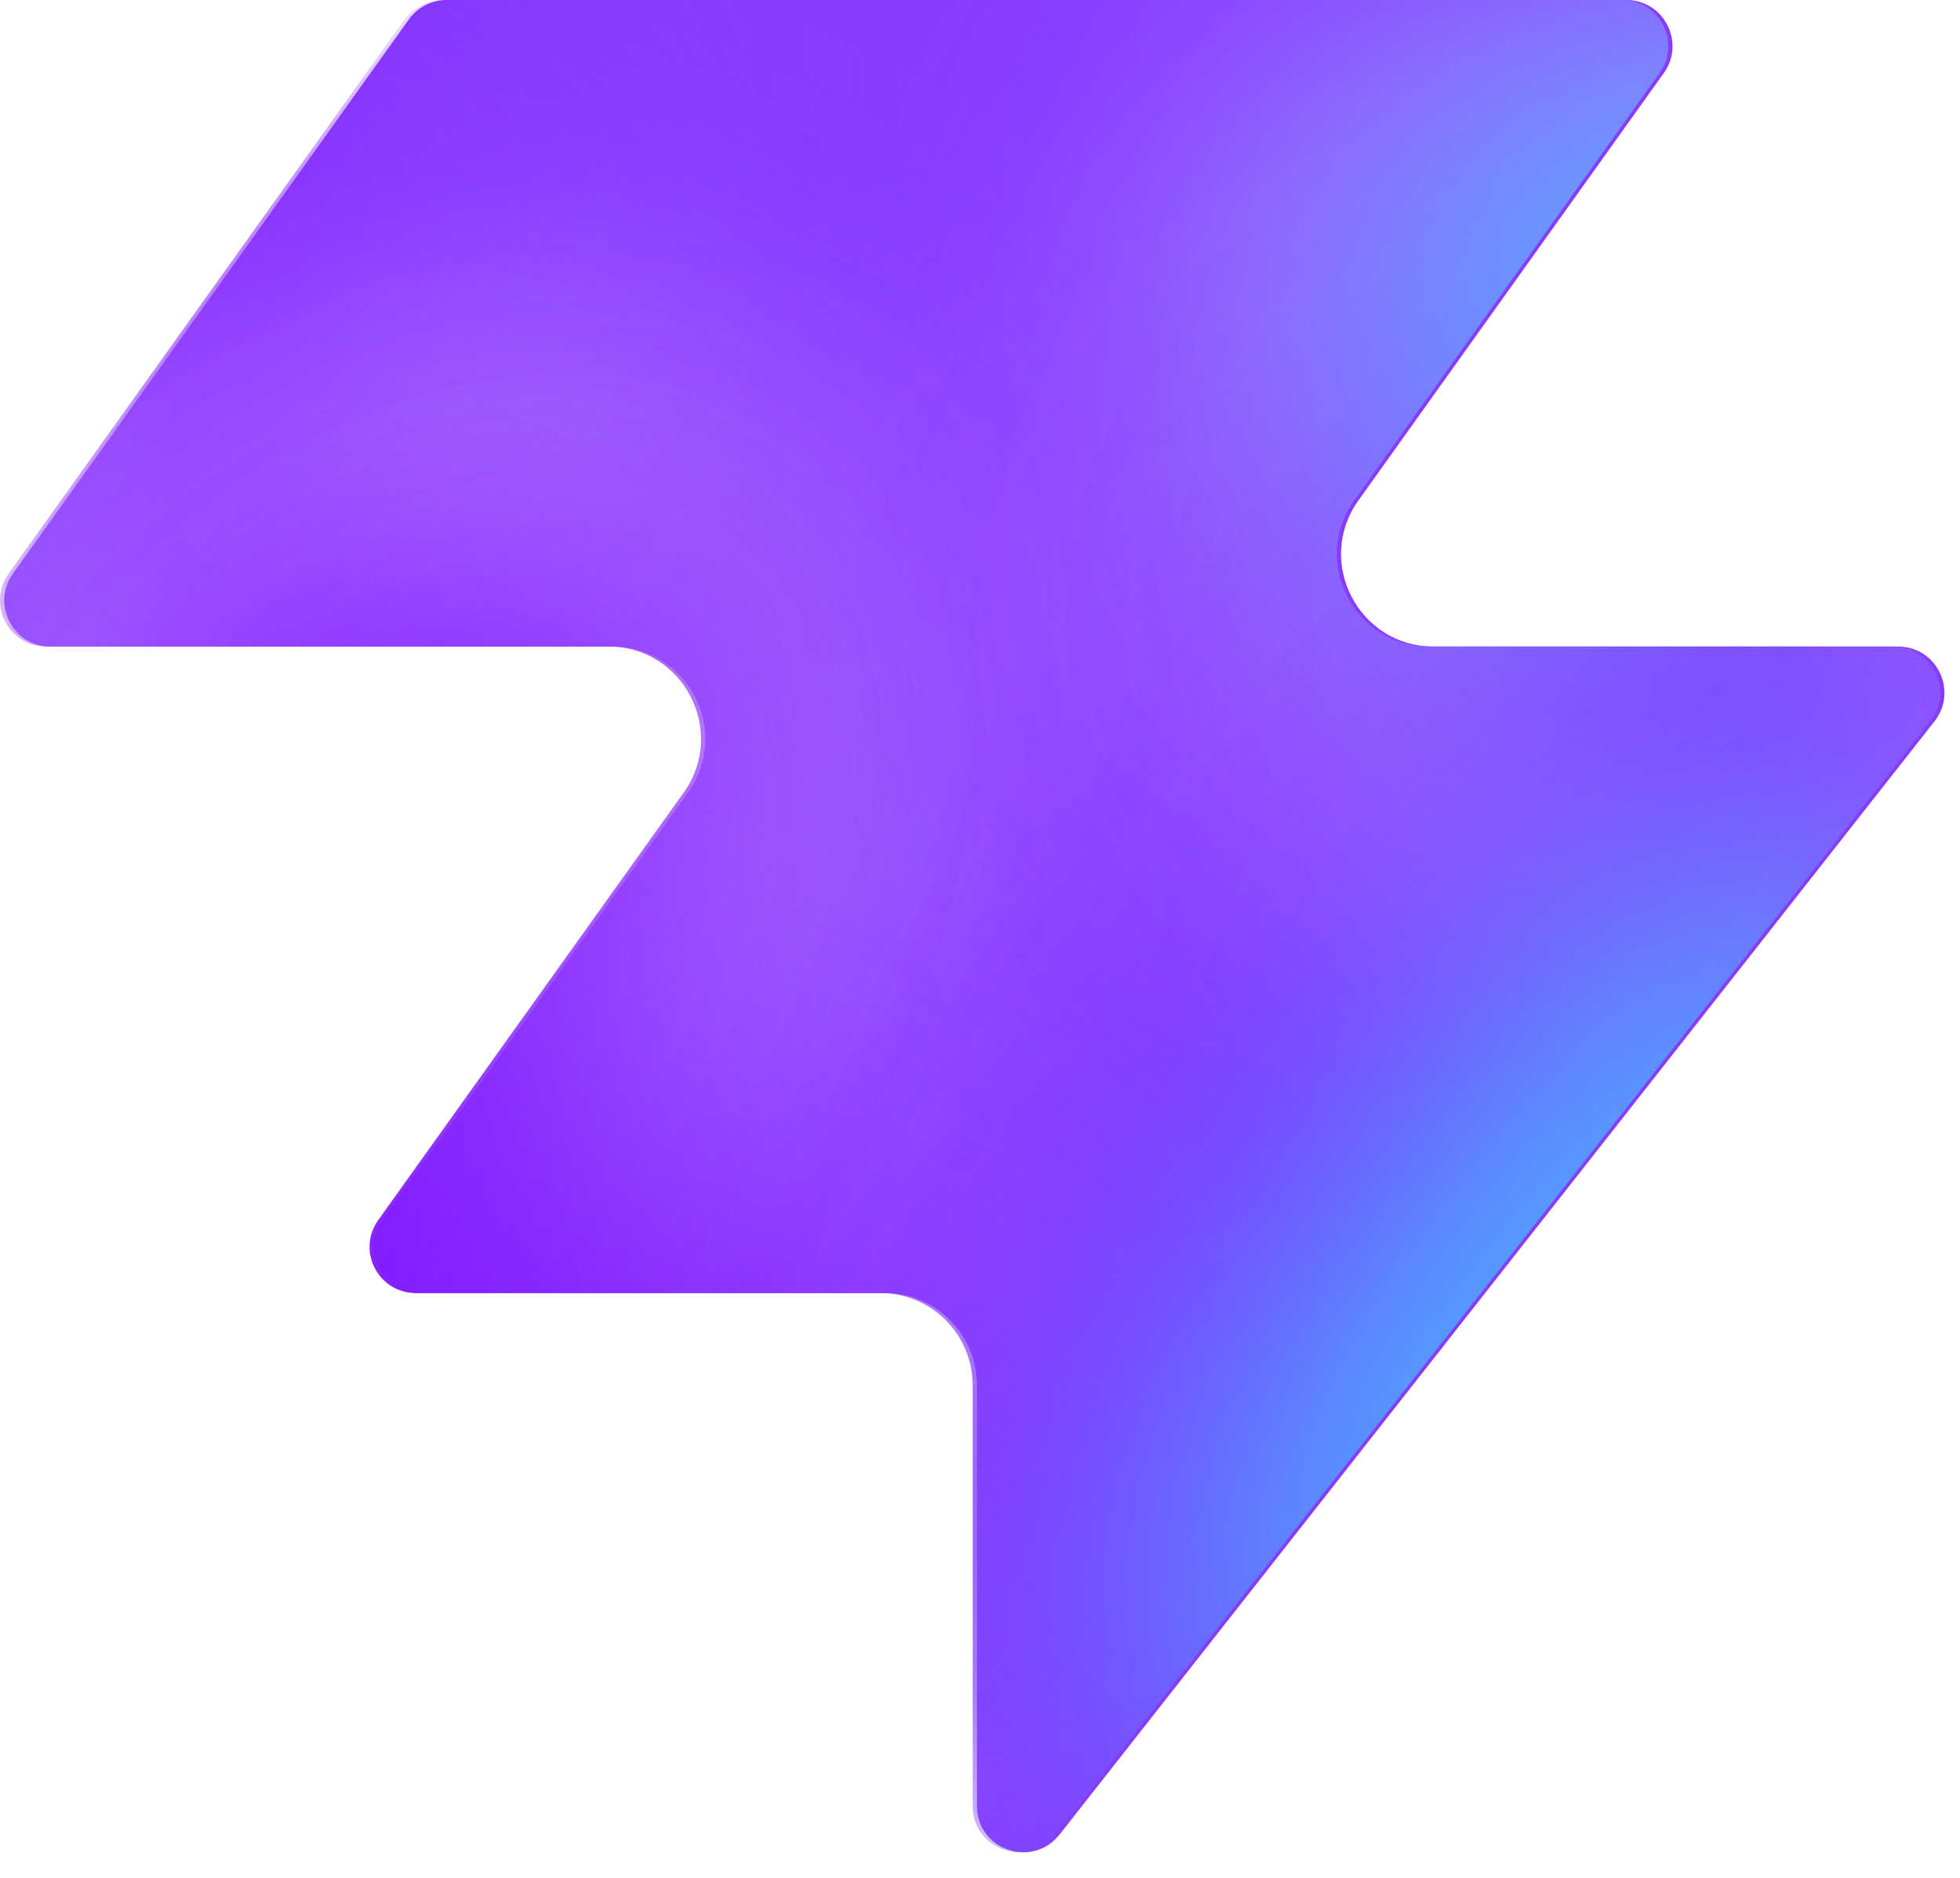
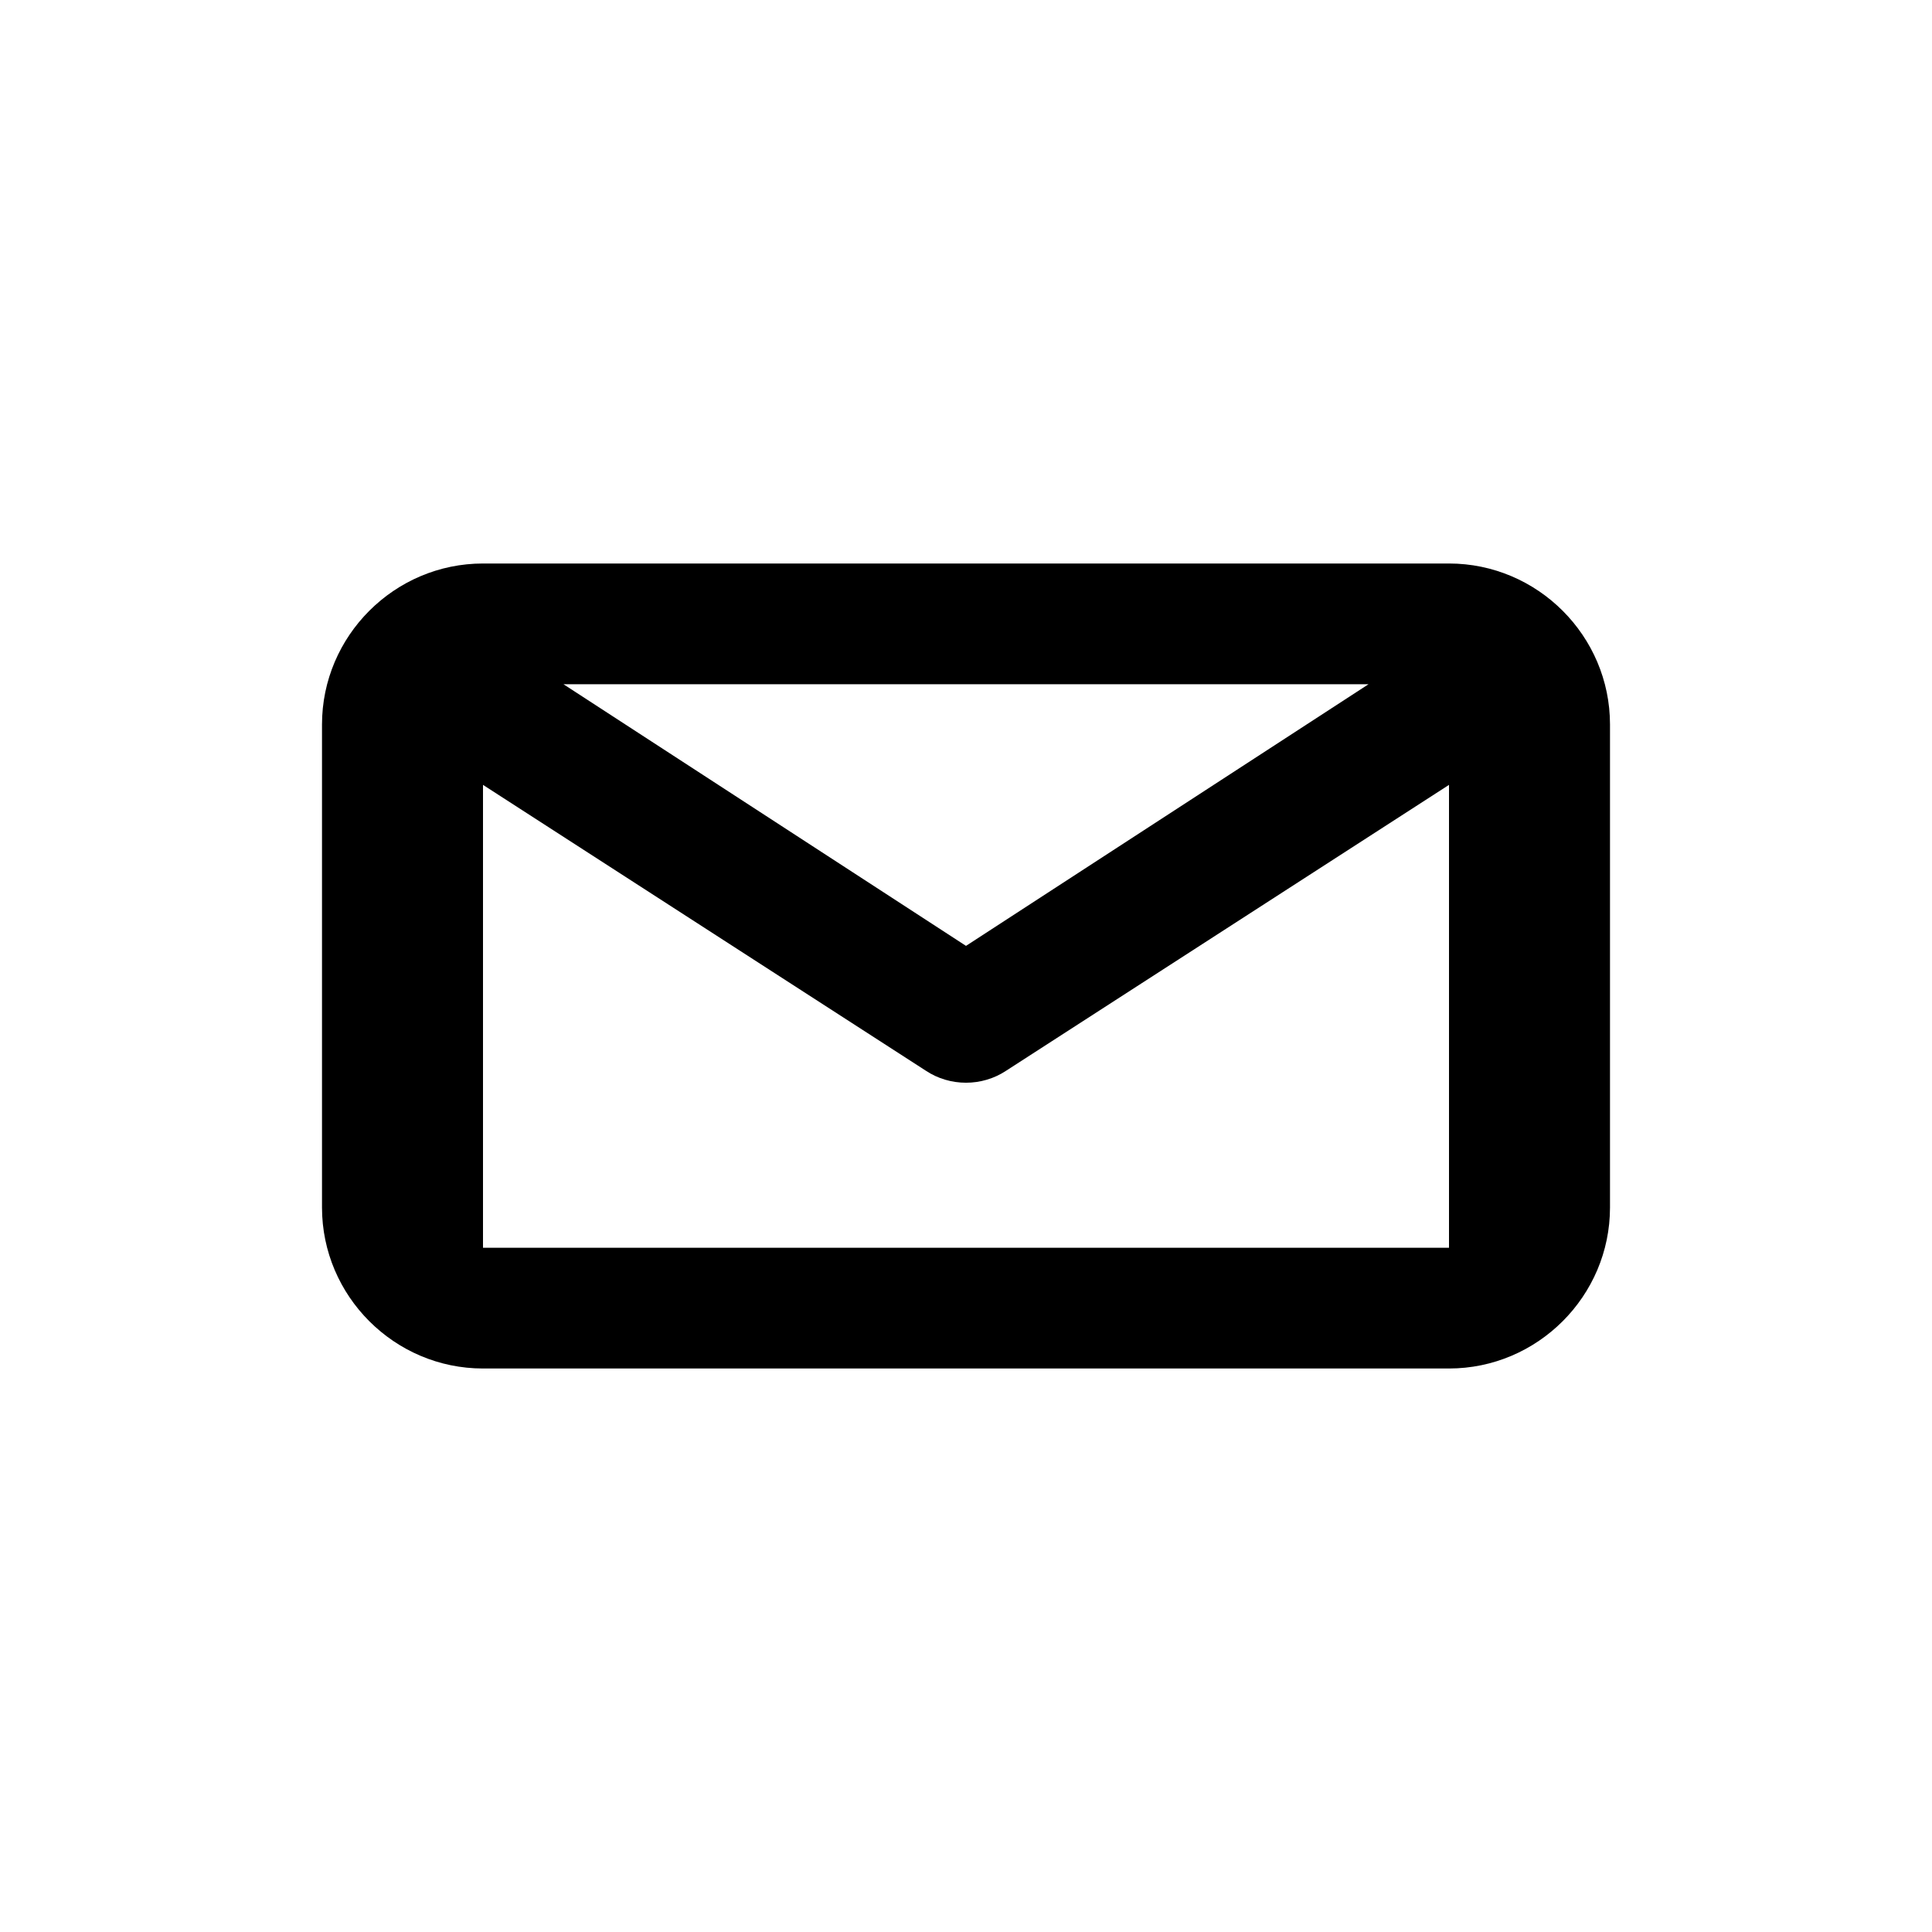
- <svg xmlns="http://www.w3.org/2000/svg" width="48" height="46" fill="none" viewBox="0 0 48 46">
-   <path fill="#863bff" d="M25.946 44.938c-.664.845-2.021.375-2.021-.698V33.937a2.26 2.26 0 0 0-2.262-2.262H10.287c-.92 0-1.456-1.04-.92-1.788l7.48-10.471c1.07-1.497 0-3.578-1.842-3.578H1.237c-.92 0-1.456-1.04-.92-1.788L10.013.474c.214-.297.556-.474.92-.474h28.894c.92 0 1.456 1.04.92 1.788l-7.48 10.471c-1.07 1.498 0 3.579 1.842 3.579h11.377c.943 0 1.473 1.088.89 1.83L25.947 44.94z" style="fill:#863bff;fill:color(display-p3 .525 .23 1);fill-opacity:1" />
-   <mask id="a" width="48" height="46" x="0" y="0" maskUnits="userSpaceOnUse" style="mask-type:alpha">
-     <path fill="#000" d="M25.842 44.938c-.664.844-2.021.375-2.021-.698V33.937a2.26 2.26 0 0 0-2.262-2.262H10.183c-.92 0-1.456-1.04-.92-1.788l7.48-10.471c1.07-1.498 0-3.579-1.842-3.579H1.133c-.92 0-1.456-1.04-.92-1.787L9.91.473c.214-.297.556-.474.92-.474h28.894c.92 0 1.456 1.04.92 1.788l-7.48 10.471c-1.07 1.498 0 3.578 1.842 3.578h11.377c.943 0 1.473 1.088.89 1.832L25.843 44.94z" style="fill:#000;fill-opacity:1" />
-   </mask>
-   <g mask="url(#a)">
-     <g filter="url(#b)">
-       <ellipse cx="5.508" cy="14.704" fill="#ede6ff" rx="5.508" ry="14.704" style="fill:#ede6ff;fill:color(display-p3 .927 .903 1);fill-opacity:1" transform="matrix(.00324 1 1 -.00324 -4.47 31.516)" />
-     </g>
-     <g filter="url(#c)">
-       <ellipse cx="10.399" cy="29.851" fill="#ede6ff" rx="10.399" ry="29.851" style="fill:#ede6ff;fill:color(display-p3 .927 .903 1);fill-opacity:1" transform="matrix(.00324 1 1 -.00324 -39.328 7.883)" />
-     </g>
-     <g filter="url(#d)">
-       <ellipse cx="5.508" cy="30.487" fill="#7e14ff" rx="5.508" ry="30.487" style="fill:#7e14ff;fill:color(display-p3 .492 .077 1);fill-opacity:1" transform="rotate(89.814 -25.913 -14.639)scale(1 -1)" />
-     </g>
-     <g filter="url(#e)">
-       <ellipse cx="5.508" cy="30.599" fill="#7e14ff" rx="5.508" ry="30.599" style="fill:#7e14ff;fill:color(display-p3 .492 .077 1);fill-opacity:1" transform="rotate(89.814 -32.644 -3.334)scale(1 -1)" />
-     </g>
-     <g filter="url(#f)">
-       <ellipse cx="5.508" cy="30.599" fill="#7e14ff" rx="5.508" ry="30.599" style="fill:#7e14ff;fill:color(display-p3 .492 .077 1);fill-opacity:1" transform="matrix(.00324 1 1 -.00324 -34.34 30.47)" />
-     </g>
-     <g filter="url(#g)">
-       <ellipse cx="14.072" cy="22.078" fill="#ede6ff" rx="14.072" ry="22.078" style="fill:#ede6ff;fill:color(display-p3 .927 .903 1);fill-opacity:1" transform="rotate(93.35 24.506 48.493)scale(-1 1)" />
-     </g>
-     <g filter="url(#h)">
-       <ellipse cx="3.47" cy="21.501" fill="#7e14ff" rx="3.47" ry="21.501" style="fill:#7e14ff;fill:color(display-p3 .492 .077 1);fill-opacity:1" transform="rotate(89.009 28.708 47.59)scale(-1 1)" />
-     </g>
-     <g filter="url(#i)">
-       <ellipse cx="3.47" cy="21.501" fill="#7e14ff" rx="3.47" ry="21.501" style="fill:#7e14ff;fill:color(display-p3 .492 .077 1);fill-opacity:1" transform="rotate(89.009 28.708 47.59)scale(-1 1)" />
-     </g>
-     <g filter="url(#j)">
-       <ellipse cx=".387" cy="8.972" fill="#7e14ff" rx="4.407" ry="29.108" style="fill:#7e14ff;fill:color(display-p3 .492 .077 1);fill-opacity:1" transform="rotate(39.51 .387 8.972)" />
-     </g>
-     <g filter="url(#k)">
-       <ellipse cx="47.523" cy="-6.092" fill="#7e14ff" rx="4.407" ry="29.108" style="fill:#7e14ff;fill:color(display-p3 .492 .077 1);fill-opacity:1" transform="rotate(37.892 47.523 -6.092)" />
-     </g>
-     <g filter="url(#l)">
-       <ellipse cx="41.412" cy="6.333" fill="#47bfff" rx="5.971" ry="9.665" style="fill:#47bfff;fill:color(display-p3 .28 .748 1);fill-opacity:1" transform="rotate(37.892 41.412 6.333)" />
-     </g>
-     <g filter="url(#m)">
-       <ellipse cx="-1.879" cy="38.332" fill="#7e14ff" rx="4.407" ry="29.108" style="fill:#7e14ff;fill:color(display-p3 .492 .077 1);fill-opacity:1" transform="rotate(37.892 -1.88 38.332)" />
-     </g>
-     <g filter="url(#n)">
-       <ellipse cx="-1.879" cy="38.332" fill="#7e14ff" rx="4.407" ry="29.108" style="fill:#7e14ff;fill:color(display-p3 .492 .077 1);fill-opacity:1" transform="rotate(37.892 -1.88 38.332)" />
-     </g>
-     <g filter="url(#o)">
-       <ellipse cx="35.651" cy="29.907" fill="#7e14ff" rx="4.407" ry="29.108" style="fill:#7e14ff;fill:color(display-p3 .492 .077 1);fill-opacity:1" transform="rotate(37.892 35.651 29.907)" />
-     </g>
-     <g filter="url(#p)">
-       <ellipse cx="38.418" cy="32.4" fill="#47bfff" rx="5.971" ry="15.297" style="fill:#47bfff;fill:color(display-p3 .28 .748 1);fill-opacity:1" transform="rotate(37.892 38.418 32.4)" />
-     </g>
-   </g>
-   <defs>
-     <filter id="b" width="60.045" height="41.654" x="-19.77" y="16.149" color-interpolation-filters="sRGB" filterUnits="userSpaceOnUse">
-       <feFlood flood-opacity="0" result="BackgroundImageFix" />
-       <feBlend in="SourceGraphic" in2="BackgroundImageFix" result="shape" />
-       <feGaussianBlur result="effect1_foregroundBlur_2002_17158" stdDeviation="7.659" />
-     </filter>
-     <filter id="c" width="90.34" height="51.437" x="-54.613" y="-7.533" color-interpolation-filters="sRGB" filterUnits="userSpaceOnUse">
-       <feFlood flood-opacity="0" result="BackgroundImageFix" />
-       <feBlend in="SourceGraphic" in2="BackgroundImageFix" result="shape" />
-       <feGaussianBlur result="effect1_foregroundBlur_2002_17158" stdDeviation="7.659" />
-     </filter>
-     <filter id="d" width="79.355" height="29.4" x="-49.64" y="2.03" color-interpolation-filters="sRGB" filterUnits="userSpaceOnUse">
-       <feFlood flood-opacity="0" result="BackgroundImageFix" />
-       <feBlend in="SourceGraphic" in2="BackgroundImageFix" result="shape" />
-       <feGaussianBlur result="effect1_foregroundBlur_2002_17158" stdDeviation="4.596" />
-     </filter>
-     <filter id="e" width="79.579" height="29.4" x="-45.045" y="20.029" color-interpolation-filters="sRGB" filterUnits="userSpaceOnUse">
-       <feFlood flood-opacity="0" result="BackgroundImageFix" />
-       <feBlend in="SourceGraphic" in2="BackgroundImageFix" result="shape" />
-       <feGaussianBlur result="effect1_foregroundBlur_2002_17158" stdDeviation="4.596" />
-     </filter>
-     <filter id="f" width="79.579" height="29.4" x="-43.513" y="21.178" color-interpolation-filters="sRGB" filterUnits="userSpaceOnUse">
-       <feFlood flood-opacity="0" result="BackgroundImageFix" />
-       <feBlend in="SourceGraphic" in2="BackgroundImageFix" result="shape" />
-       <feGaussianBlur result="effect1_foregroundBlur_2002_17158" stdDeviation="4.596" />
-     </filter>
-     <filter id="g" width="74.749" height="58.852" x="15.756" y="-17.901" color-interpolation-filters="sRGB" filterUnits="userSpaceOnUse">
-       <feFlood flood-opacity="0" result="BackgroundImageFix" />
-       <feBlend in="SourceGraphic" in2="BackgroundImageFix" result="shape" />
-       <feGaussianBlur result="effect1_foregroundBlur_2002_17158" stdDeviation="7.659" />
-     </filter>
-     <filter id="h" width="61.377" height="25.362" x="23.548" y="2.284" color-interpolation-filters="sRGB" filterUnits="userSpaceOnUse">
-       <feFlood flood-opacity="0" result="BackgroundImageFix" />
-       <feBlend in="SourceGraphic" in2="BackgroundImageFix" result="shape" />
-       <feGaussianBlur result="effect1_foregroundBlur_2002_17158" stdDeviation="4.596" />
-     </filter>
-     <filter id="i" width="61.377" height="25.362" x="23.548" y="2.284" color-interpolation-filters="sRGB" filterUnits="userSpaceOnUse">
-       <feFlood flood-opacity="0" result="BackgroundImageFix" />
-       <feBlend in="SourceGraphic" in2="BackgroundImageFix" result="shape" />
-       <feGaussianBlur result="effect1_foregroundBlur_2002_17158" stdDeviation="4.596" />
-     </filter>
-     <filter id="j" width="56.045" height="63.649" x="-27.636" y="-22.853" color-interpolation-filters="sRGB" filterUnits="userSpaceOnUse">
-       <feFlood flood-opacity="0" result="BackgroundImageFix" />
-       <feBlend in="SourceGraphic" in2="BackgroundImageFix" result="shape" />
-       <feGaussianBlur result="effect1_foregroundBlur_2002_17158" stdDeviation="4.596" />
-     </filter>
-     <filter id="k" width="54.814" height="64.646" x="20.116" y="-38.415" color-interpolation-filters="sRGB" filterUnits="userSpaceOnUse">
-       <feFlood flood-opacity="0" result="BackgroundImageFix" />
-       <feBlend in="SourceGraphic" in2="BackgroundImageFix" result="shape" />
-       <feGaussianBlur result="effect1_foregroundBlur_2002_17158" stdDeviation="4.596" />
-     </filter>
-     <filter id="l" width="33.541" height="35.313" x="24.641" y="-11.323" color-interpolation-filters="sRGB" filterUnits="userSpaceOnUse">
-       <feFlood flood-opacity="0" result="BackgroundImageFix" />
-       <feBlend in="SourceGraphic" in2="BackgroundImageFix" result="shape" />
-       <feGaussianBlur result="effect1_foregroundBlur_2002_17158" stdDeviation="4.596" />
-     </filter>
-     <filter id="m" width="54.814" height="64.646" x="-29.286" y="6.009" color-interpolation-filters="sRGB" filterUnits="userSpaceOnUse">
-       <feFlood flood-opacity="0" result="BackgroundImageFix" />
-       <feBlend in="SourceGraphic" in2="BackgroundImageFix" result="shape" />
-       <feGaussianBlur result="effect1_foregroundBlur_2002_17158" stdDeviation="4.596" />
-     </filter>
-     <filter id="n" width="54.814" height="64.646" x="-29.286" y="6.009" color-interpolation-filters="sRGB" filterUnits="userSpaceOnUse">
-       <feFlood flood-opacity="0" result="BackgroundImageFix" />
-       <feBlend in="SourceGraphic" in2="BackgroundImageFix" result="shape" />
-       <feGaussianBlur result="effect1_foregroundBlur_2002_17158" stdDeviation="4.596" />
-     </filter>
-     <filter id="o" width="54.814" height="64.646" x="8.244" y="-2.416" color-interpolation-filters="sRGB" filterUnits="userSpaceOnUse">
-       <feFlood flood-opacity="0" result="BackgroundImageFix" />
-       <feBlend in="SourceGraphic" in2="BackgroundImageFix" result="shape" />
-       <feGaussianBlur result="effect1_foregroundBlur_2002_17158" stdDeviation="4.596" />
-     </filter>
-     <filter id="p" width="39.409" height="43.623" x="18.713" y="10.588" color-interpolation-filters="sRGB" filterUnits="userSpaceOnUse">
-       <feFlood flood-opacity="0" result="BackgroundImageFix" />
-       <feBlend in="SourceGraphic" in2="BackgroundImageFix" result="shape" />
-       <feGaussianBlur result="effect1_foregroundBlur_2002_17158" stdDeviation="4.596" />
-     </filter>
-   </defs>
+ <svg xmlns="http://www.w3.org/2000/svg" width="48" height="48" viewBox="0 0 48 48" fill="none">
+   <path d="M12 14C9.8 14 8 15.8 8 18V30C8 32.2 9.8 34 12 34H36C38.2 34 40 32.2 40 30V18C40 15.8 38.2 14 36 14H12ZM14 17H34L24 23.5L14 17ZM12 19.5L23 26.6C23.6 27 24.4 27 25 26.6L36 19.5V31H12V19.5Z" fill="#000000" />
</svg>
